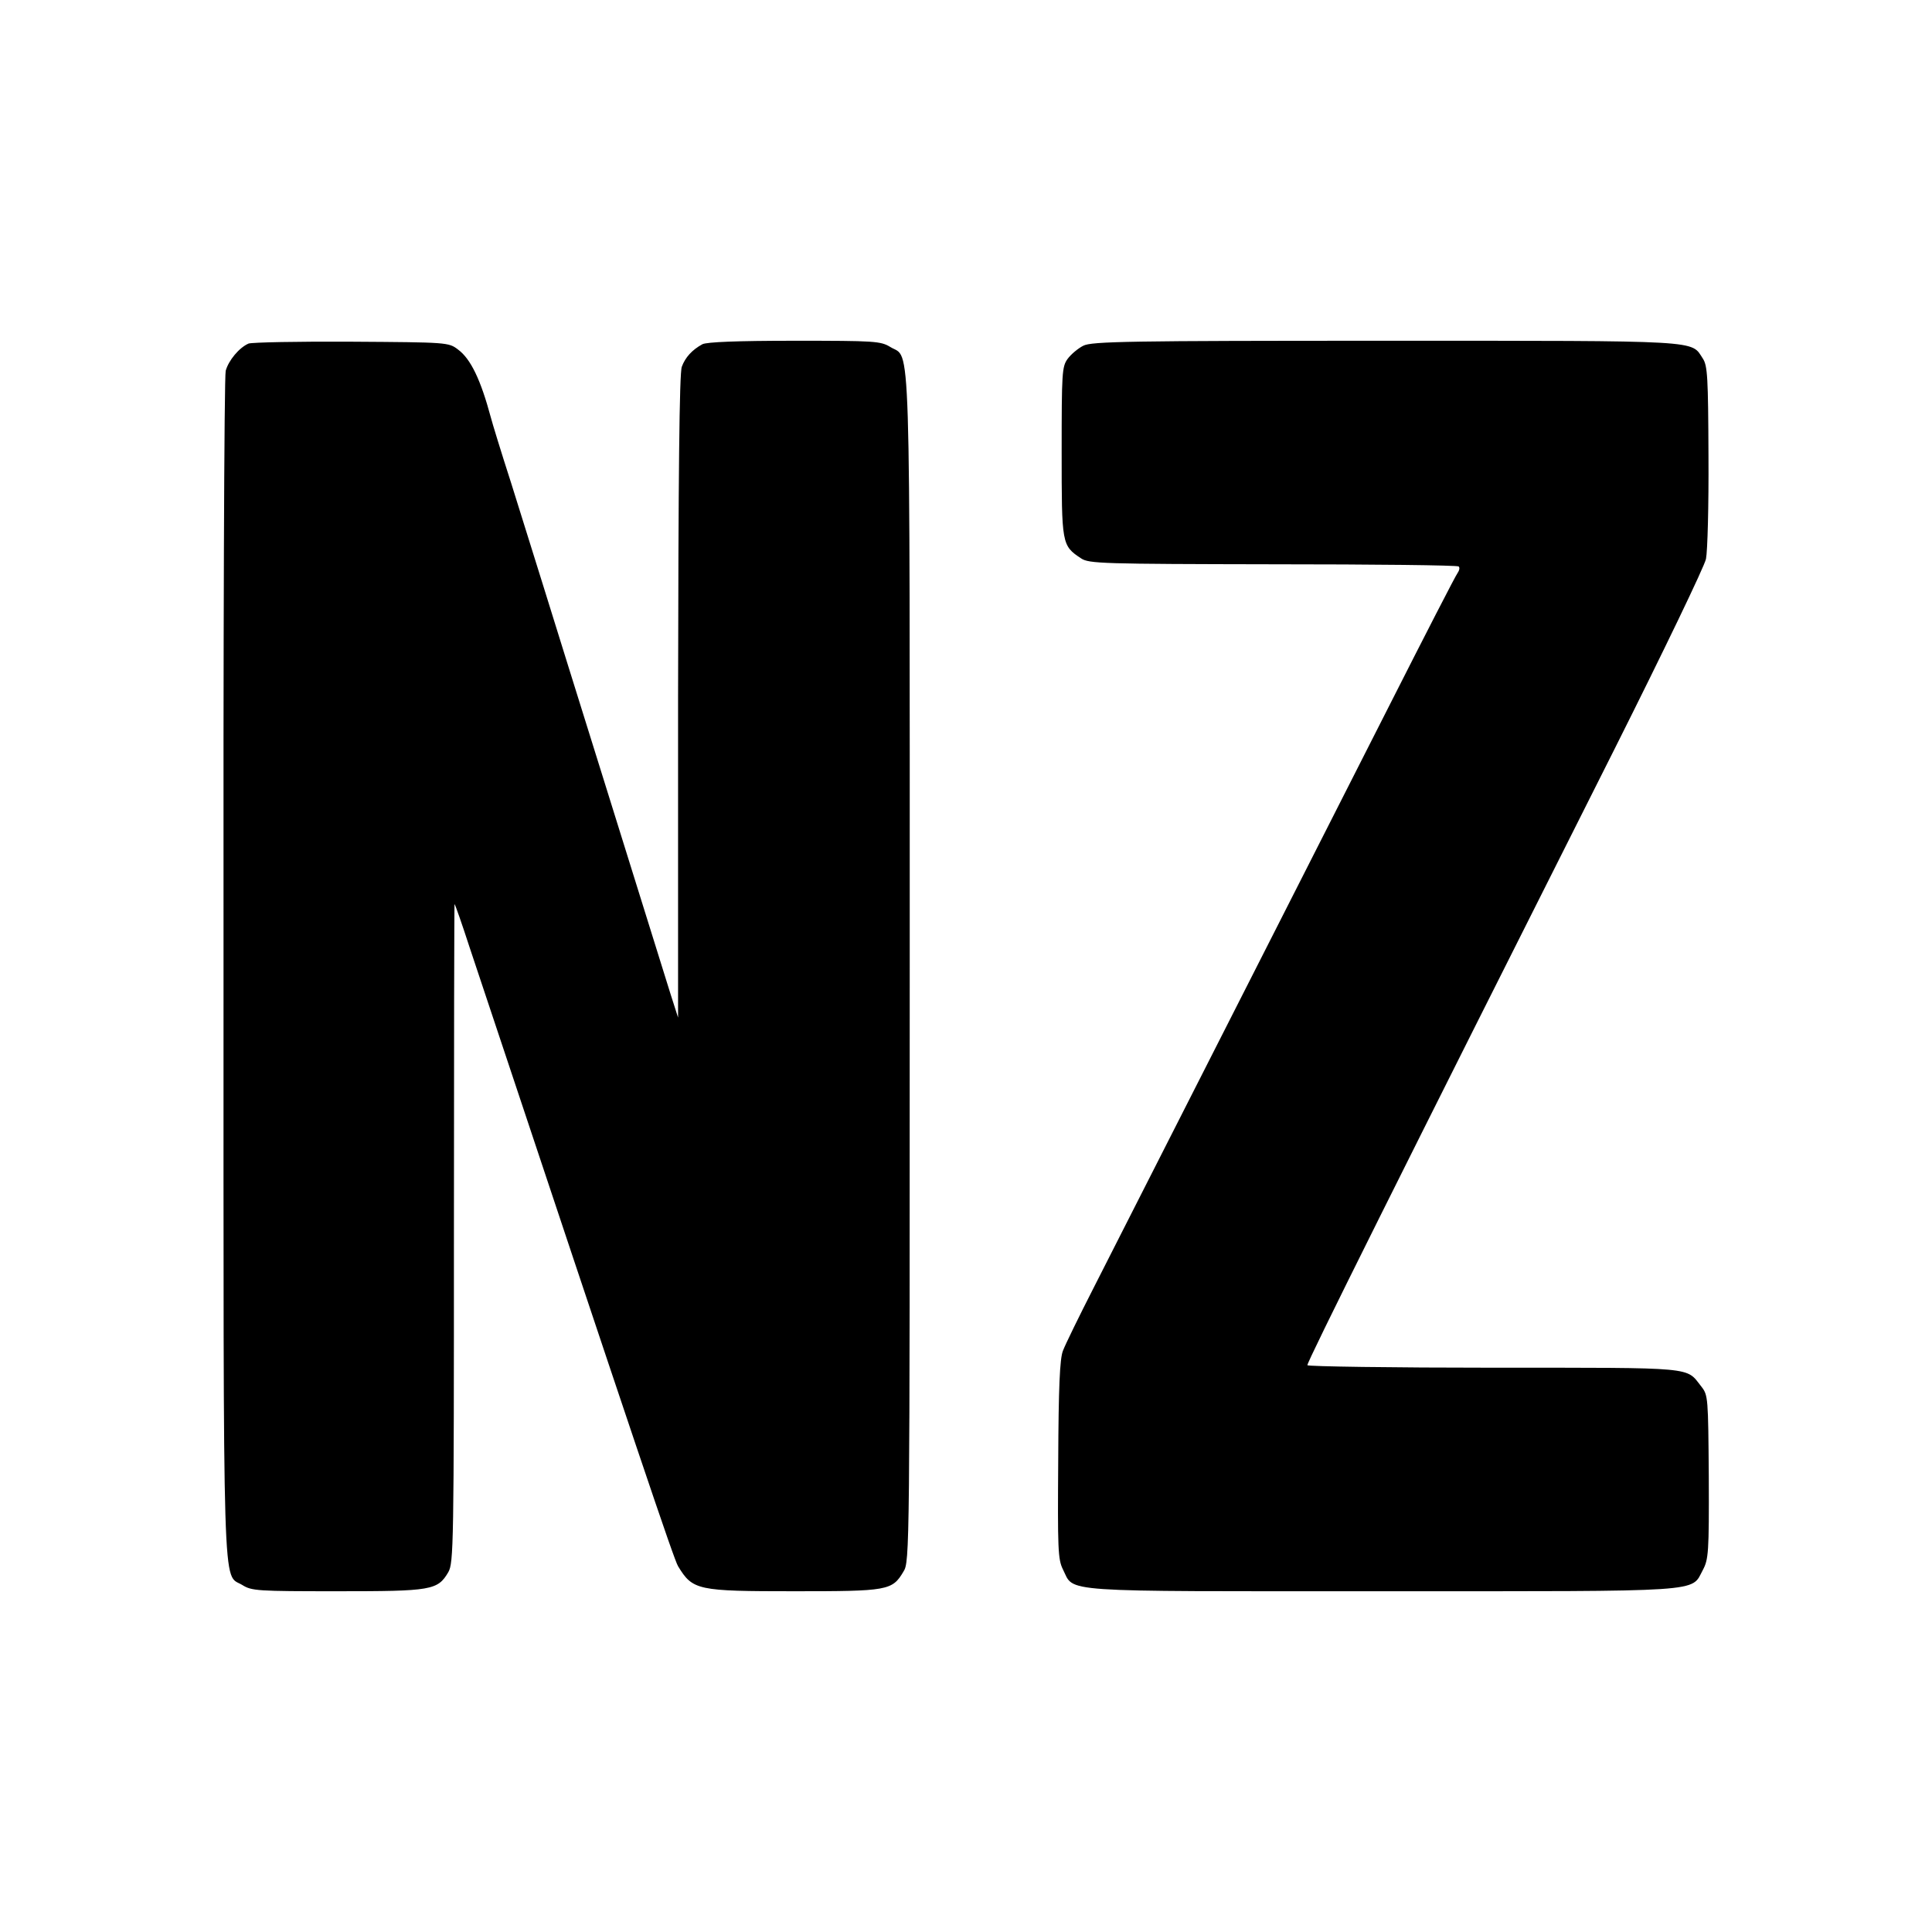
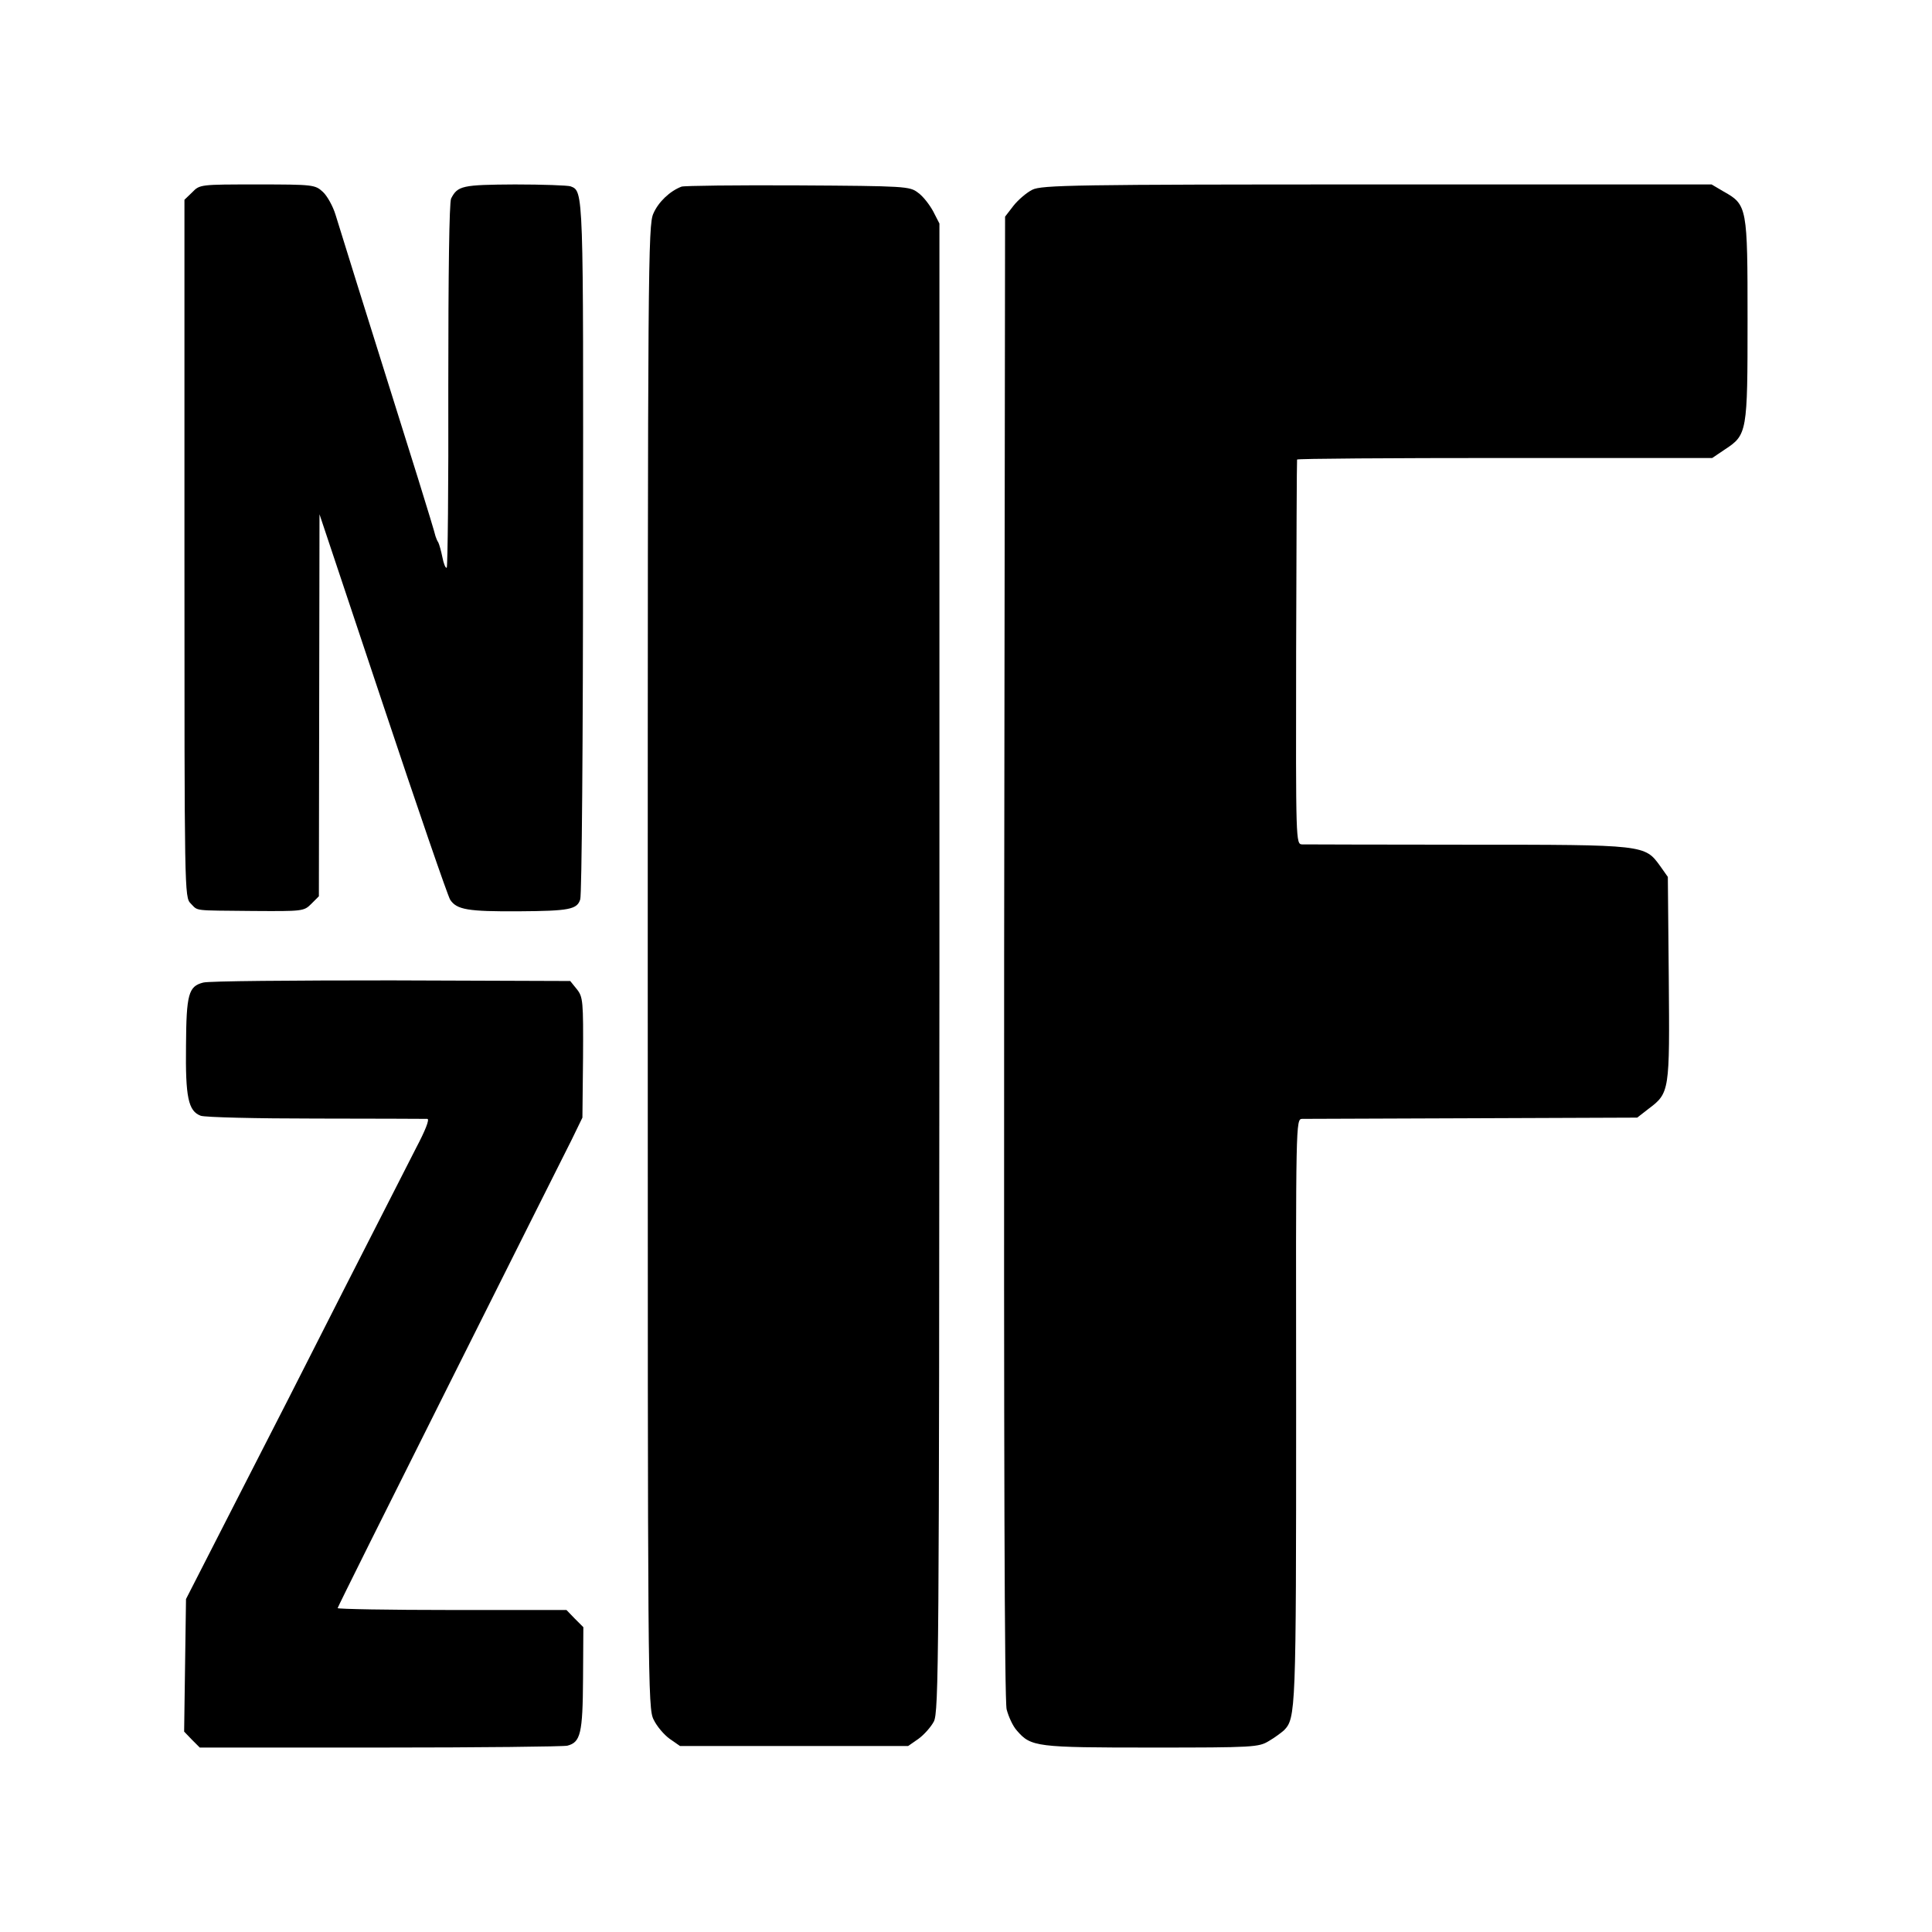
<svg xmlns="http://www.w3.org/2000/svg" version="1.0" width="618pt" height="618pt" viewBox="0 0 618 618" preserveAspectRatio="xMidYMid meet">
  <g transform="translate(0,618) scale(0.1,-0.1)" fill="#000000" stroke="none">
-     <path d="M795 5081 c-30 -13 -64 -54 -73 -87 -5 -16 -8 -877 -7 -1914 0 -2063 -4 -1931 60 -1970 30 -19 49 -20 305 -20 300 0 320 3 354 61 17 30 18 83 18 1086 0 580 1 1053 2 1051 2 -1 24 -64 48 -138 541 -1624 654 -1959 667 -1980 47 -77 61 -80 372 -80 299 0 313 2 349 63 20 31 20 65 20 1930 0 2089 4 1946 -62 1987 -31 19 -50 20 -306 20 -185 0 -280 -4 -295 -11 -33 -18 -55 -42 -66 -72 -8 -19 -11 -354 -12 -1055 l0 -1027 -24 75 c-80 258 -346 1108 -410 1315 -24 77 -69 221 -100 320 -32 99 -61 194 -65 210 -32 119 -64 187 -105 217 -30 23 -34 23 -340 25 -171 1 -319 -2 -330 -6z" />
-     <path d="M3465 5074 c-16 -8 -39 -27 -50 -42 -18 -25 -19 -44 -19 -297 0 -296 0 -300 62 -341 25 -17 67 -18 614 -19 322 0 590 -3 594 -7 4 -4 2 -13 -3 -20 -6 -7 -106 -202 -223 -433 -117 -231 -268 -528 -335 -660 -67 -132 -211 -415 -320 -630 -109 -214 -237 -467 -285 -561 -48 -94 -93 -186 -100 -205 -10 -25 -14 -118 -15 -349 -2 -285 -1 -318 15 -350 38 -75 -32 -70 1020 -70 1048 0 988 -4 1027 68 18 34 20 55 19 298 -2 254 -2 261 -24 289 -50 63 -10 60 -662 60 -327 0 -596 4 -598 8 -3 7 289 593 984 1974 155 309 286 581 291 605 5 24 9 172 8 329 -1 253 -3 289 -18 312 -39 59 10 57 -1014 57 -820 0 -942 -2 -968 -16z" />
+     <path d="M615 5565 l-25 -24 0 -1116 c0 -1102 0 -1115 20 -1135 25 -25 4 -22 198 -24 161 -1 164 -1 188 23 l24 24 1 611 1 611 202 -605 c111 -333 208 -615 216 -628 21 -32 57 -38 220 -37 161 1 186 6 196 38 5 12 9 517 9 1122 1 1151 2 1143 -40 1159 -9 3 -89 6 -178 6 -168 -1 -183 -4 -204 -45 -6 -13 -9 -236 -9 -598 1 -319 -2 -581 -5 -583 -4 -2 -10 13 -14 34 -4 20 -10 41 -13 47 -4 5 -7 15 -9 20 -1 6 -26 89 -56 185 -182 580 -251 801 -264 844 -8 26 -26 59 -40 72 -25 23 -30 24 -210 24 -182 0 -184 0 -208 -25z" />
+     <path d="M2180 5583 c-37 -14 -74 -49 -90 -86 -17 -37 -18 -162 -18 -2410 0 -2304 0 -2372 19 -2408 10 -21 33 -48 51 -61 l33 -23 365 0 365 0 33 23 c18 13 40 38 49 55 16 30 17 197 18 2412 l0 2380 -20 39 c-12 22 -33 49 -49 60 -26 20 -40 21 -384 23 -196 1 -364 -1 -372 -4z" />
+     <path d="M3302 5573 c-18 -9 -45 -32 -60 -51 l-27 -35 -3 -2366 c-1 -1600 1 -2380 8 -2409 6 -23 20 -54 33 -68 45 -52 62 -54 431 -54 327 0 342 1 375 21 19 11 40 27 48 34 38 39 39 59 39 1023 -1 925 -1 932 19 933 11 0 257 1 546 2 l526 2 36 28 c68 51 68 56 65 418 l-3 324 -24 34 c-50 69 -47 69 -616 69 -280 0 -519 1 -530 1 -20 1 -20 7 -19 614 1 336 2 614 3 617 0 3 300 5 664 5 l664 0 40 27 c72 47 73 55 73 415 0 360 -1 368 -76 410 l-39 23 -1070 0 c-970 0 -1073 -2 -1103 -17z" />
+     <path d="M650 3037 c-47 -12 -54 -37 -55 -202 -2 -164 7 -209 47 -224 13 -5 178 -9 368 -9 190 0 351 -1 357 -1 8 -1 -7 -38 -36 -93 -26 -51 -130 -255 -231 -453 -100 -198 -255 -502 -344 -675 l-161 -315 -3 -212 -3 -212 25 -26 25 -25 578 0 c318 0 587 3 598 6 42 11 49 39 50 214 l1 165 -27 27 -27 28 -366 0 c-201 0 -366 3 -366 6 0 3 161 326 357 717 196 392 373 744 392 782 l34 70 2 192 c1 181 0 194 -20 219 l-21 26 -572 2 c-315 0 -585 -2 -602 -7z" />
  </g>
</svg>
